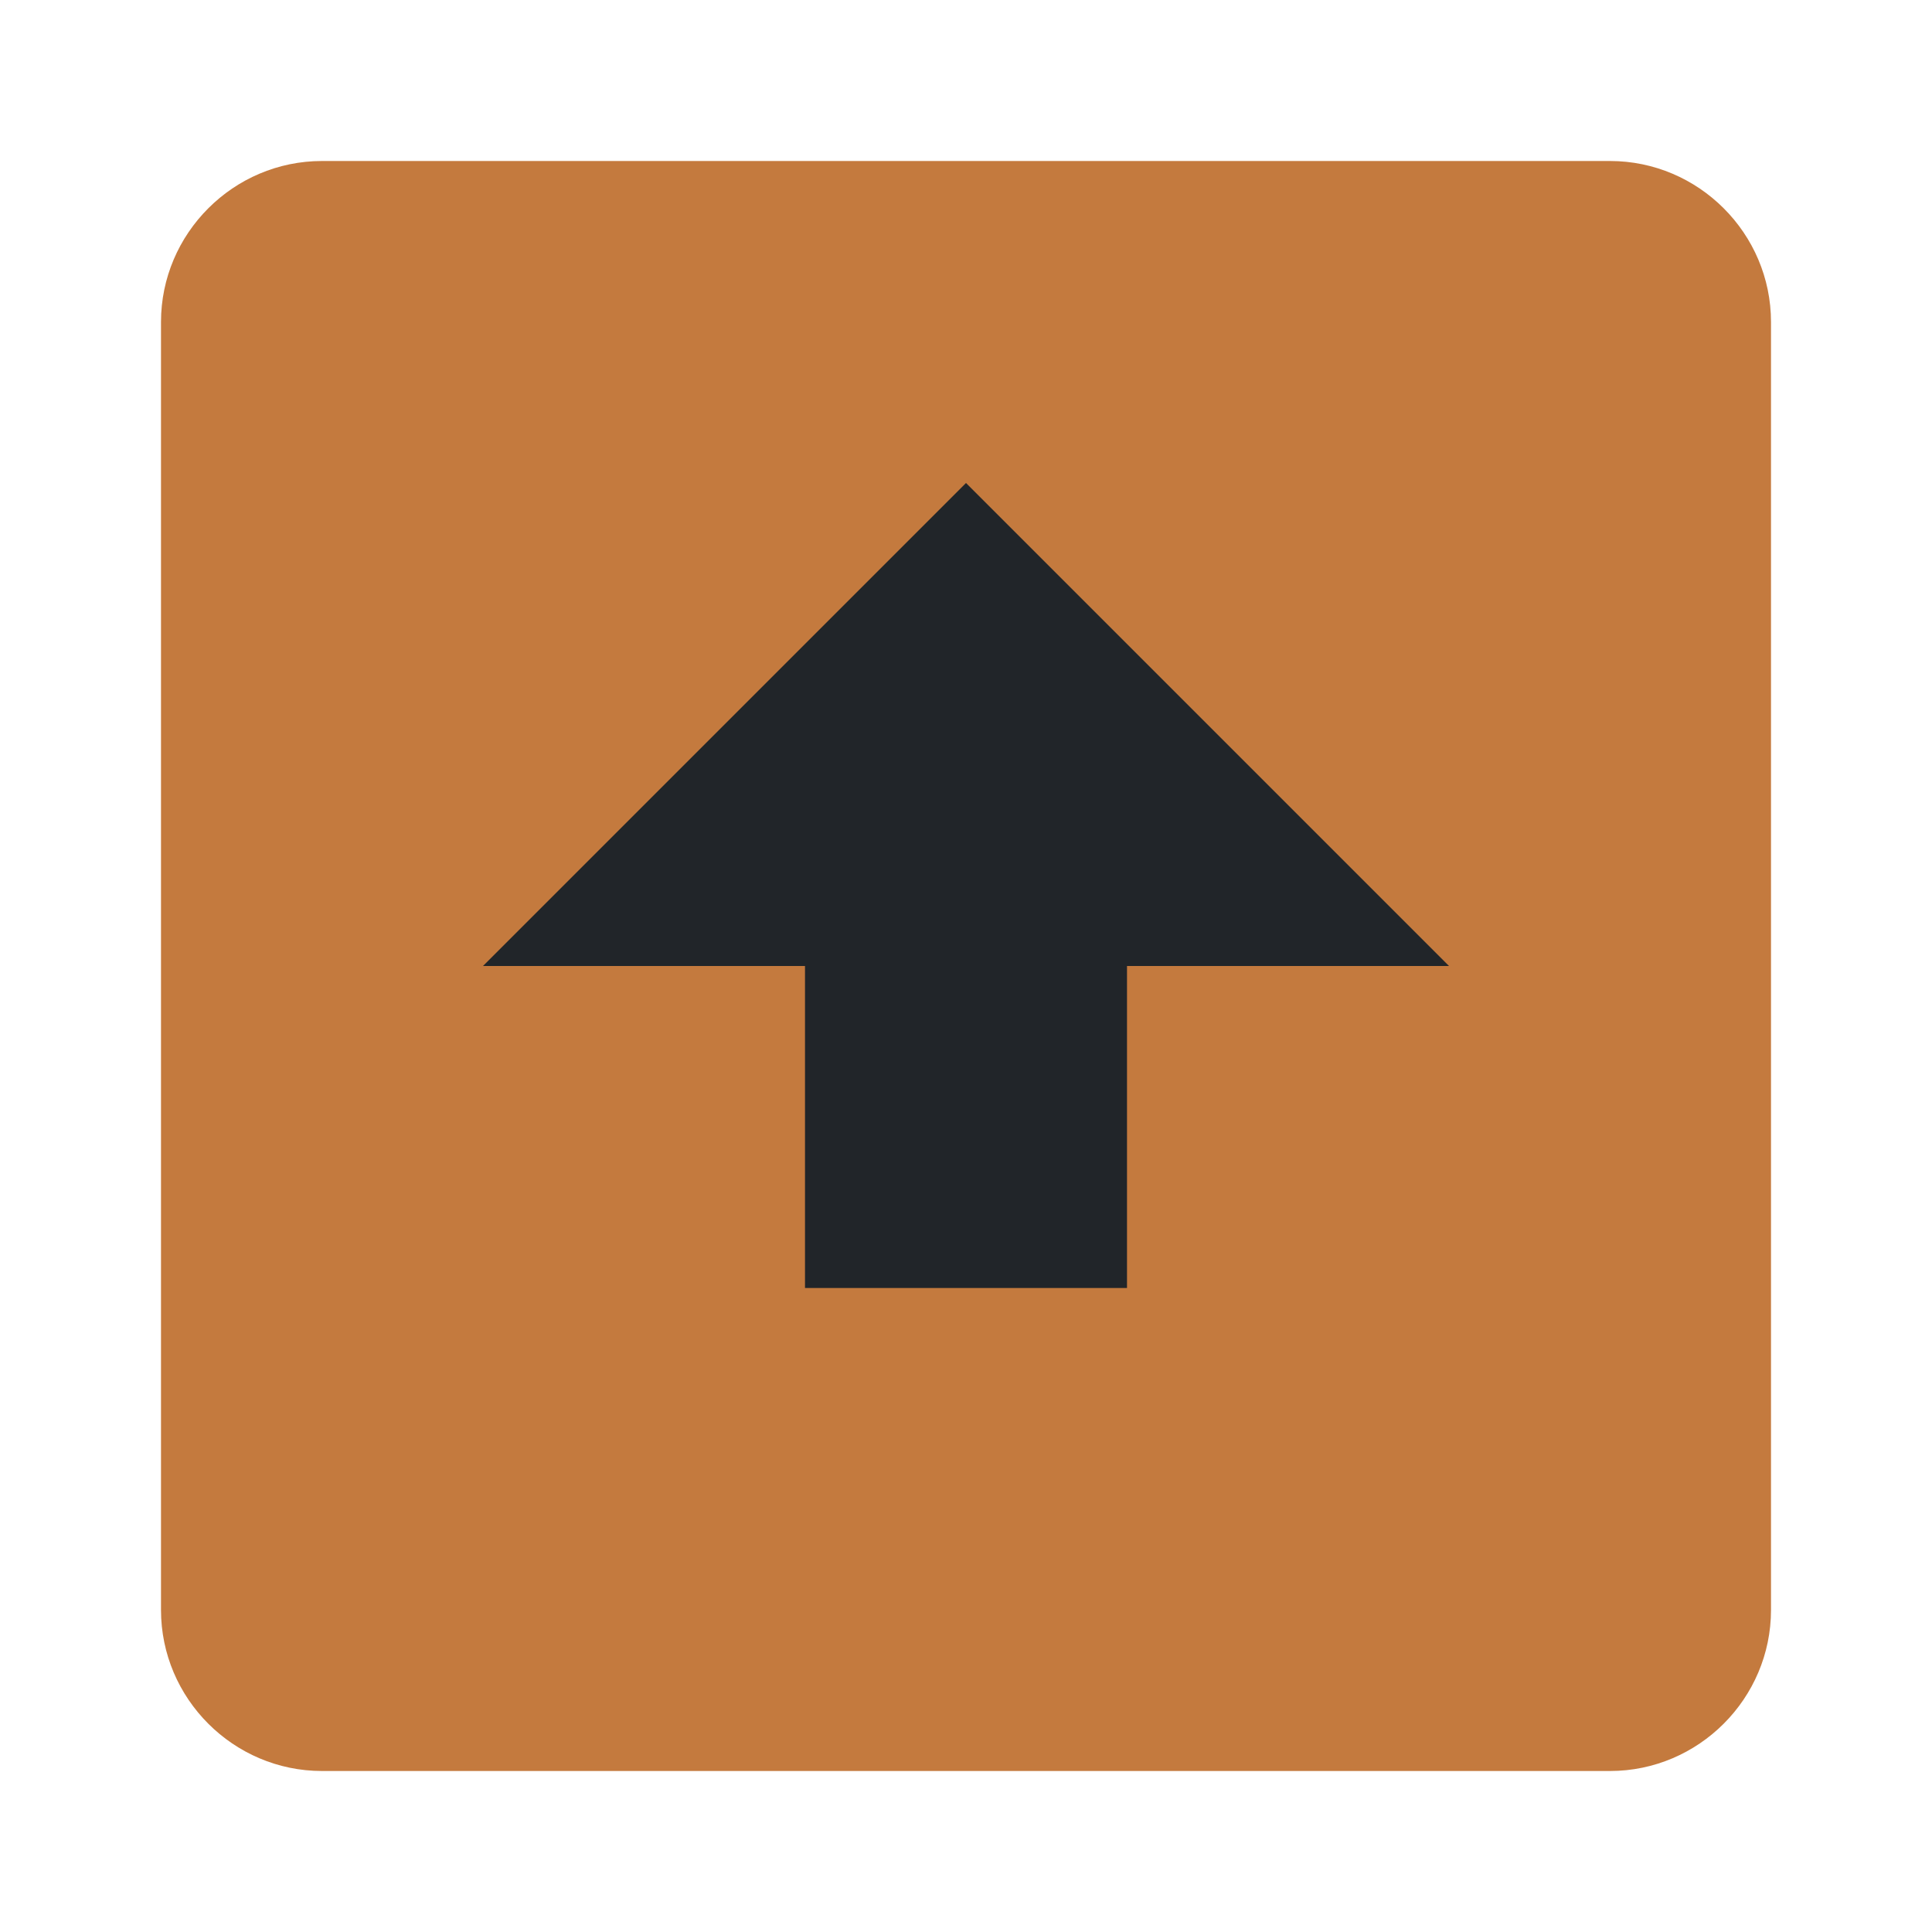
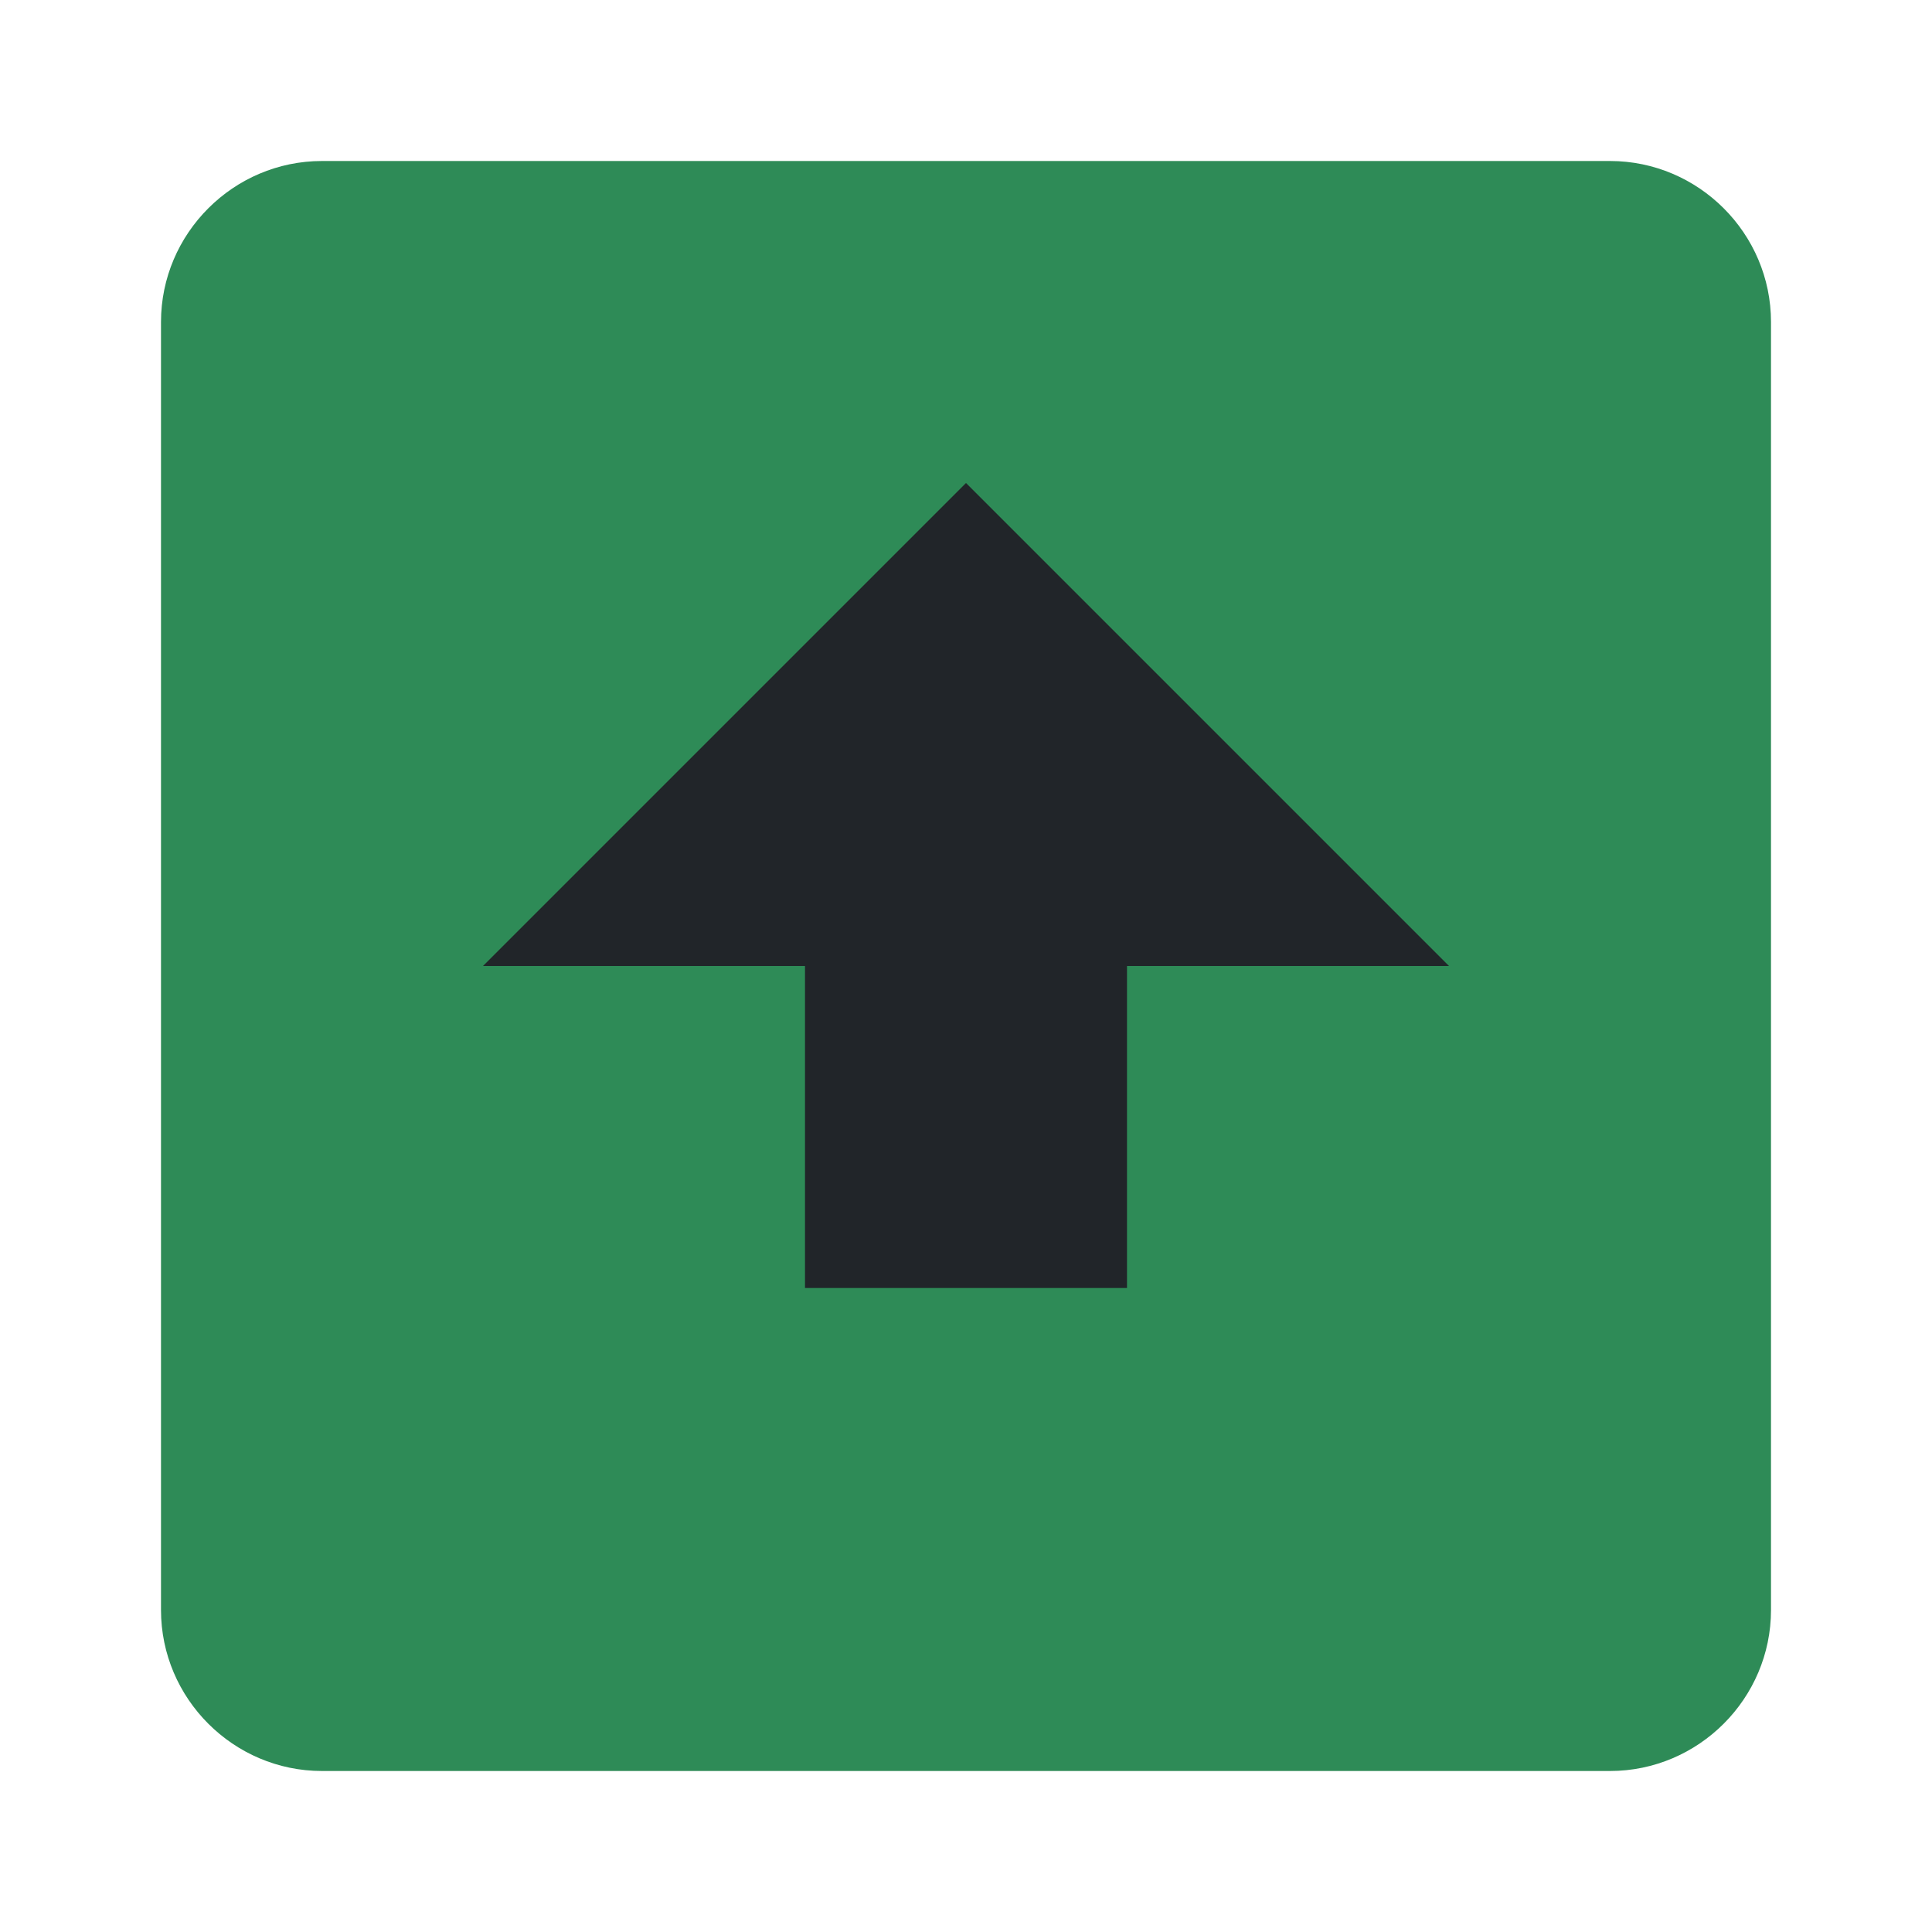
<svg xmlns="http://www.w3.org/2000/svg" width="24" height="24" viewBox="0 0 24 24">
-   <path fill="#c47a3e" d="M20 2H4c-1.1 0-2 .9-2 2v16c0 1.1.9 2 2 2h16c1.1 0 2-.9 2-2V4c0-1.1-.9-2-2-2z" />
+   <path fill="#2e8b57" d="M20 2H4c-1.1 0-2 .9-2 2v16c0 1.1.9 2 2 2h16c1.1 0 2-.9 2-2V4c0-1.1-.9-2-2-2z" />
  <path fill="#212529" d="M12 6l6 6h-4v4h-4v-4H6l6-6z" />
</svg>
